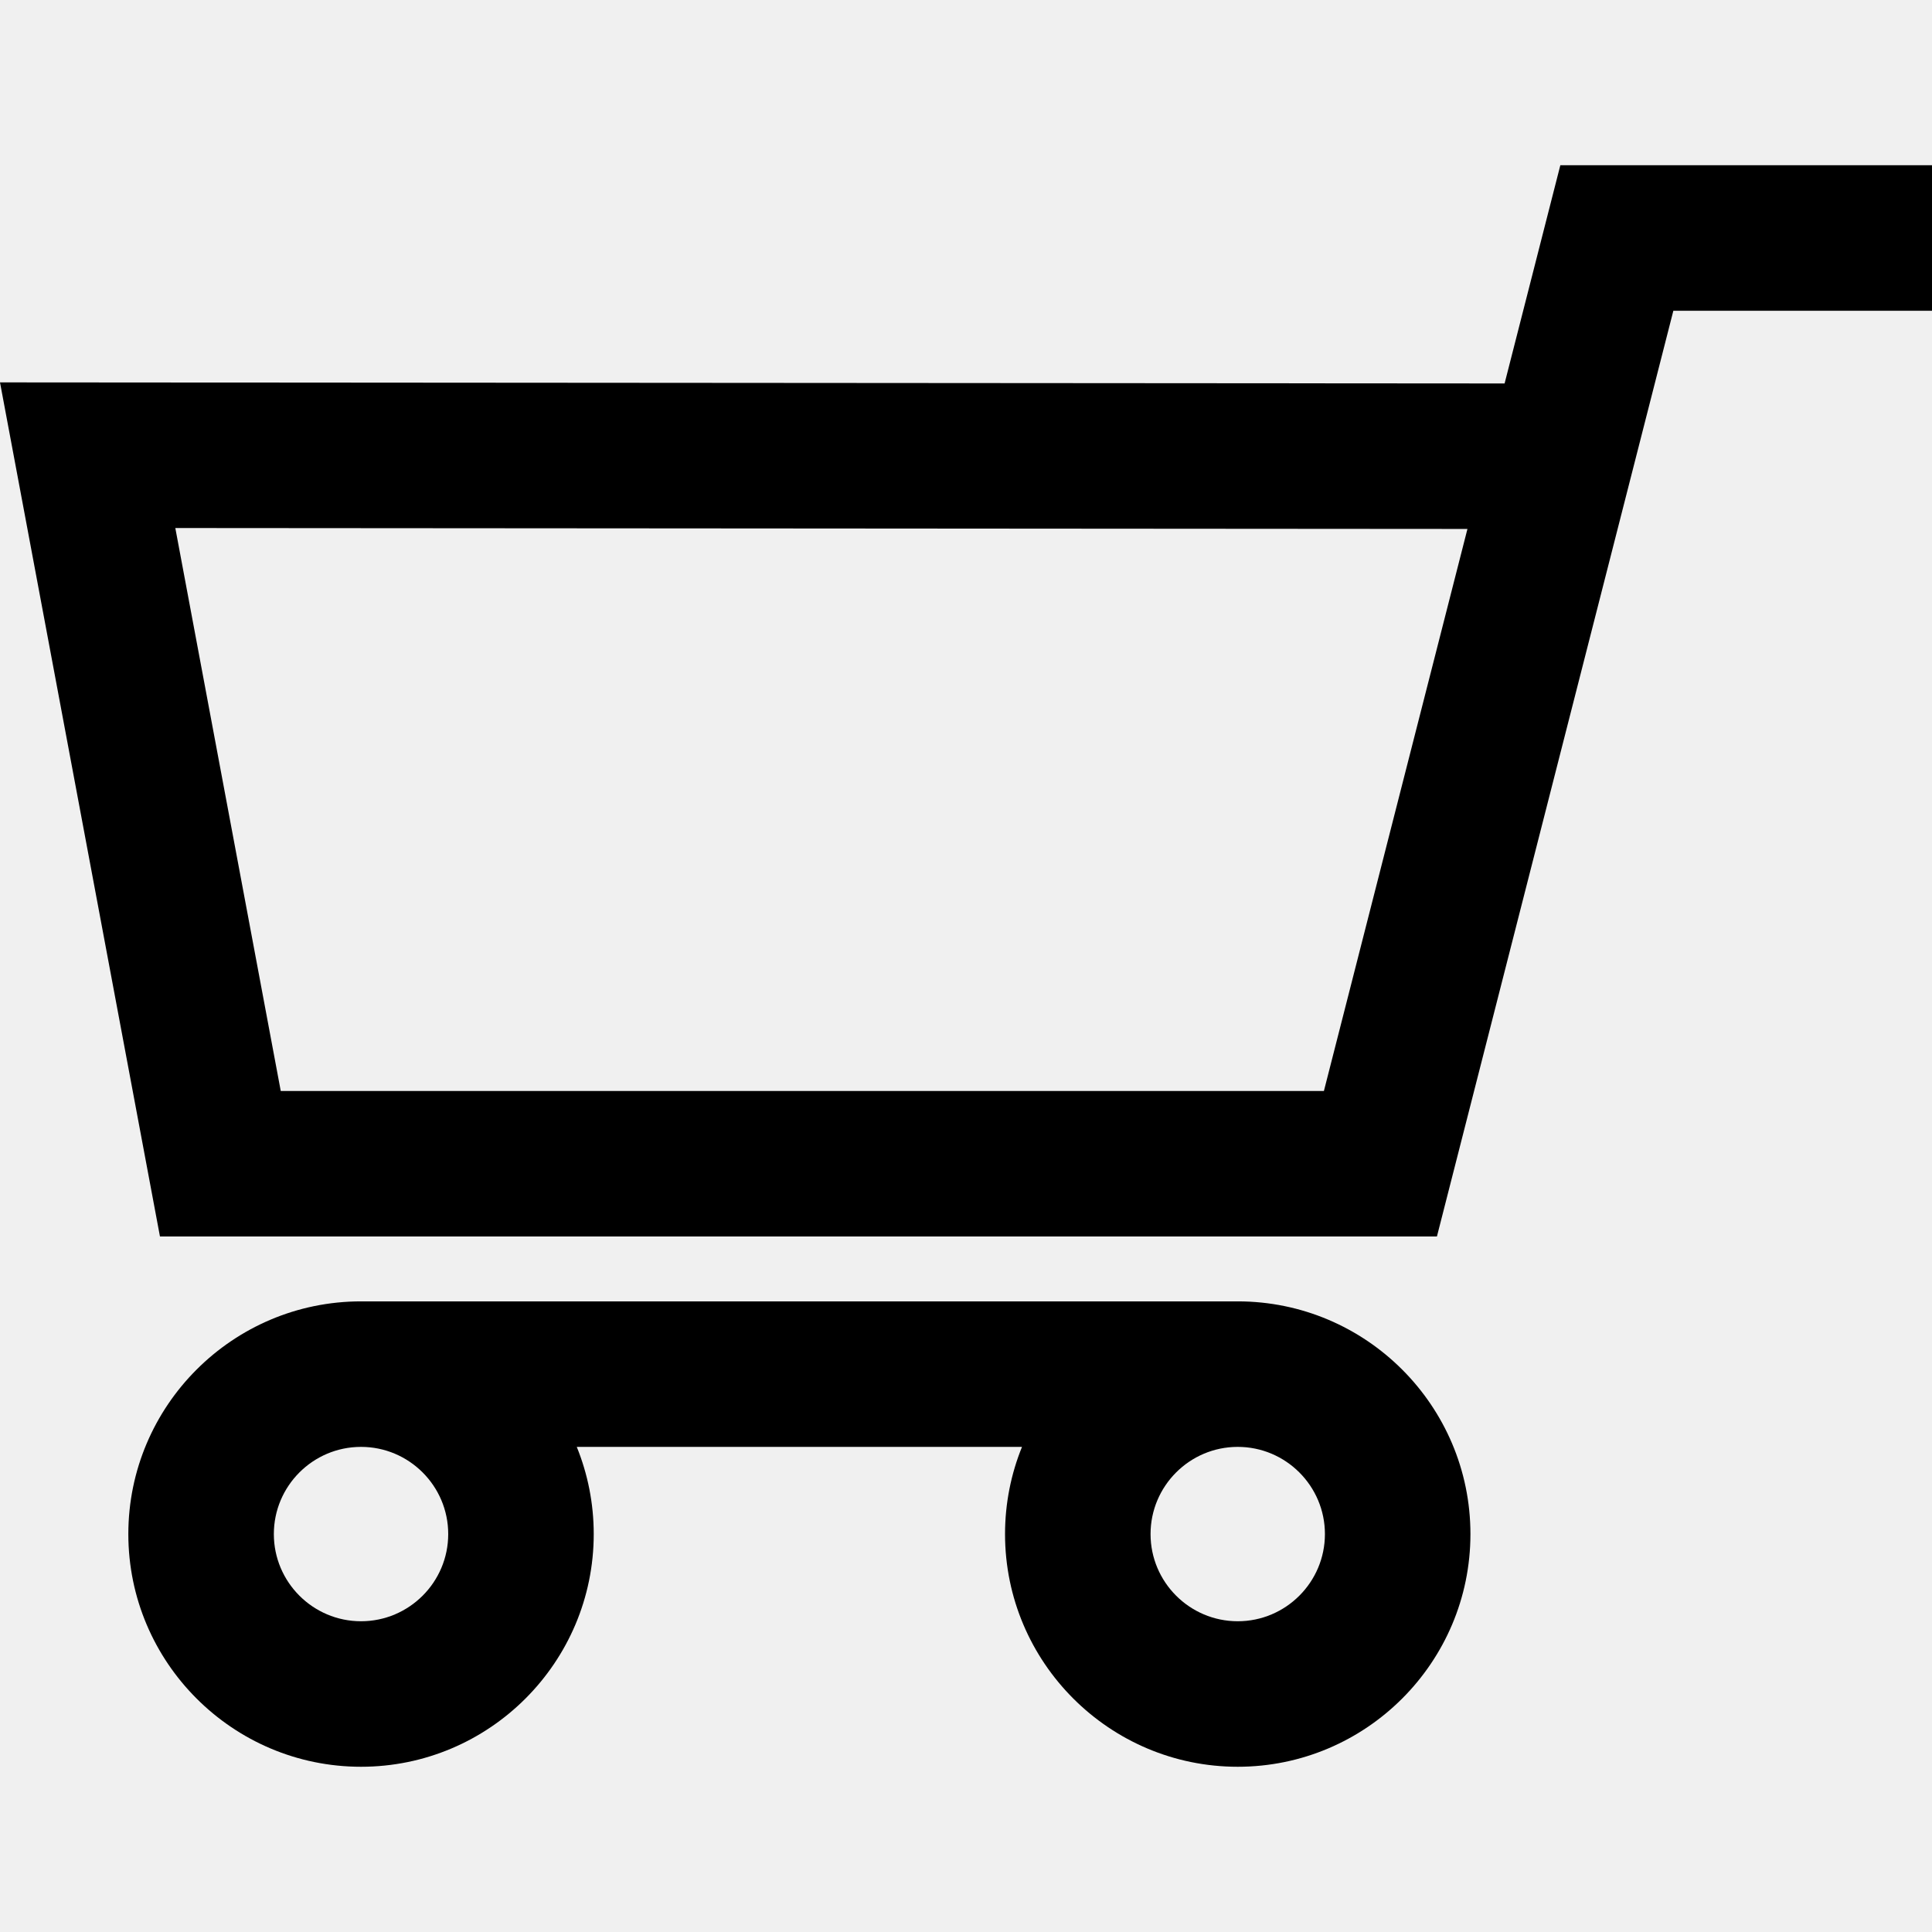
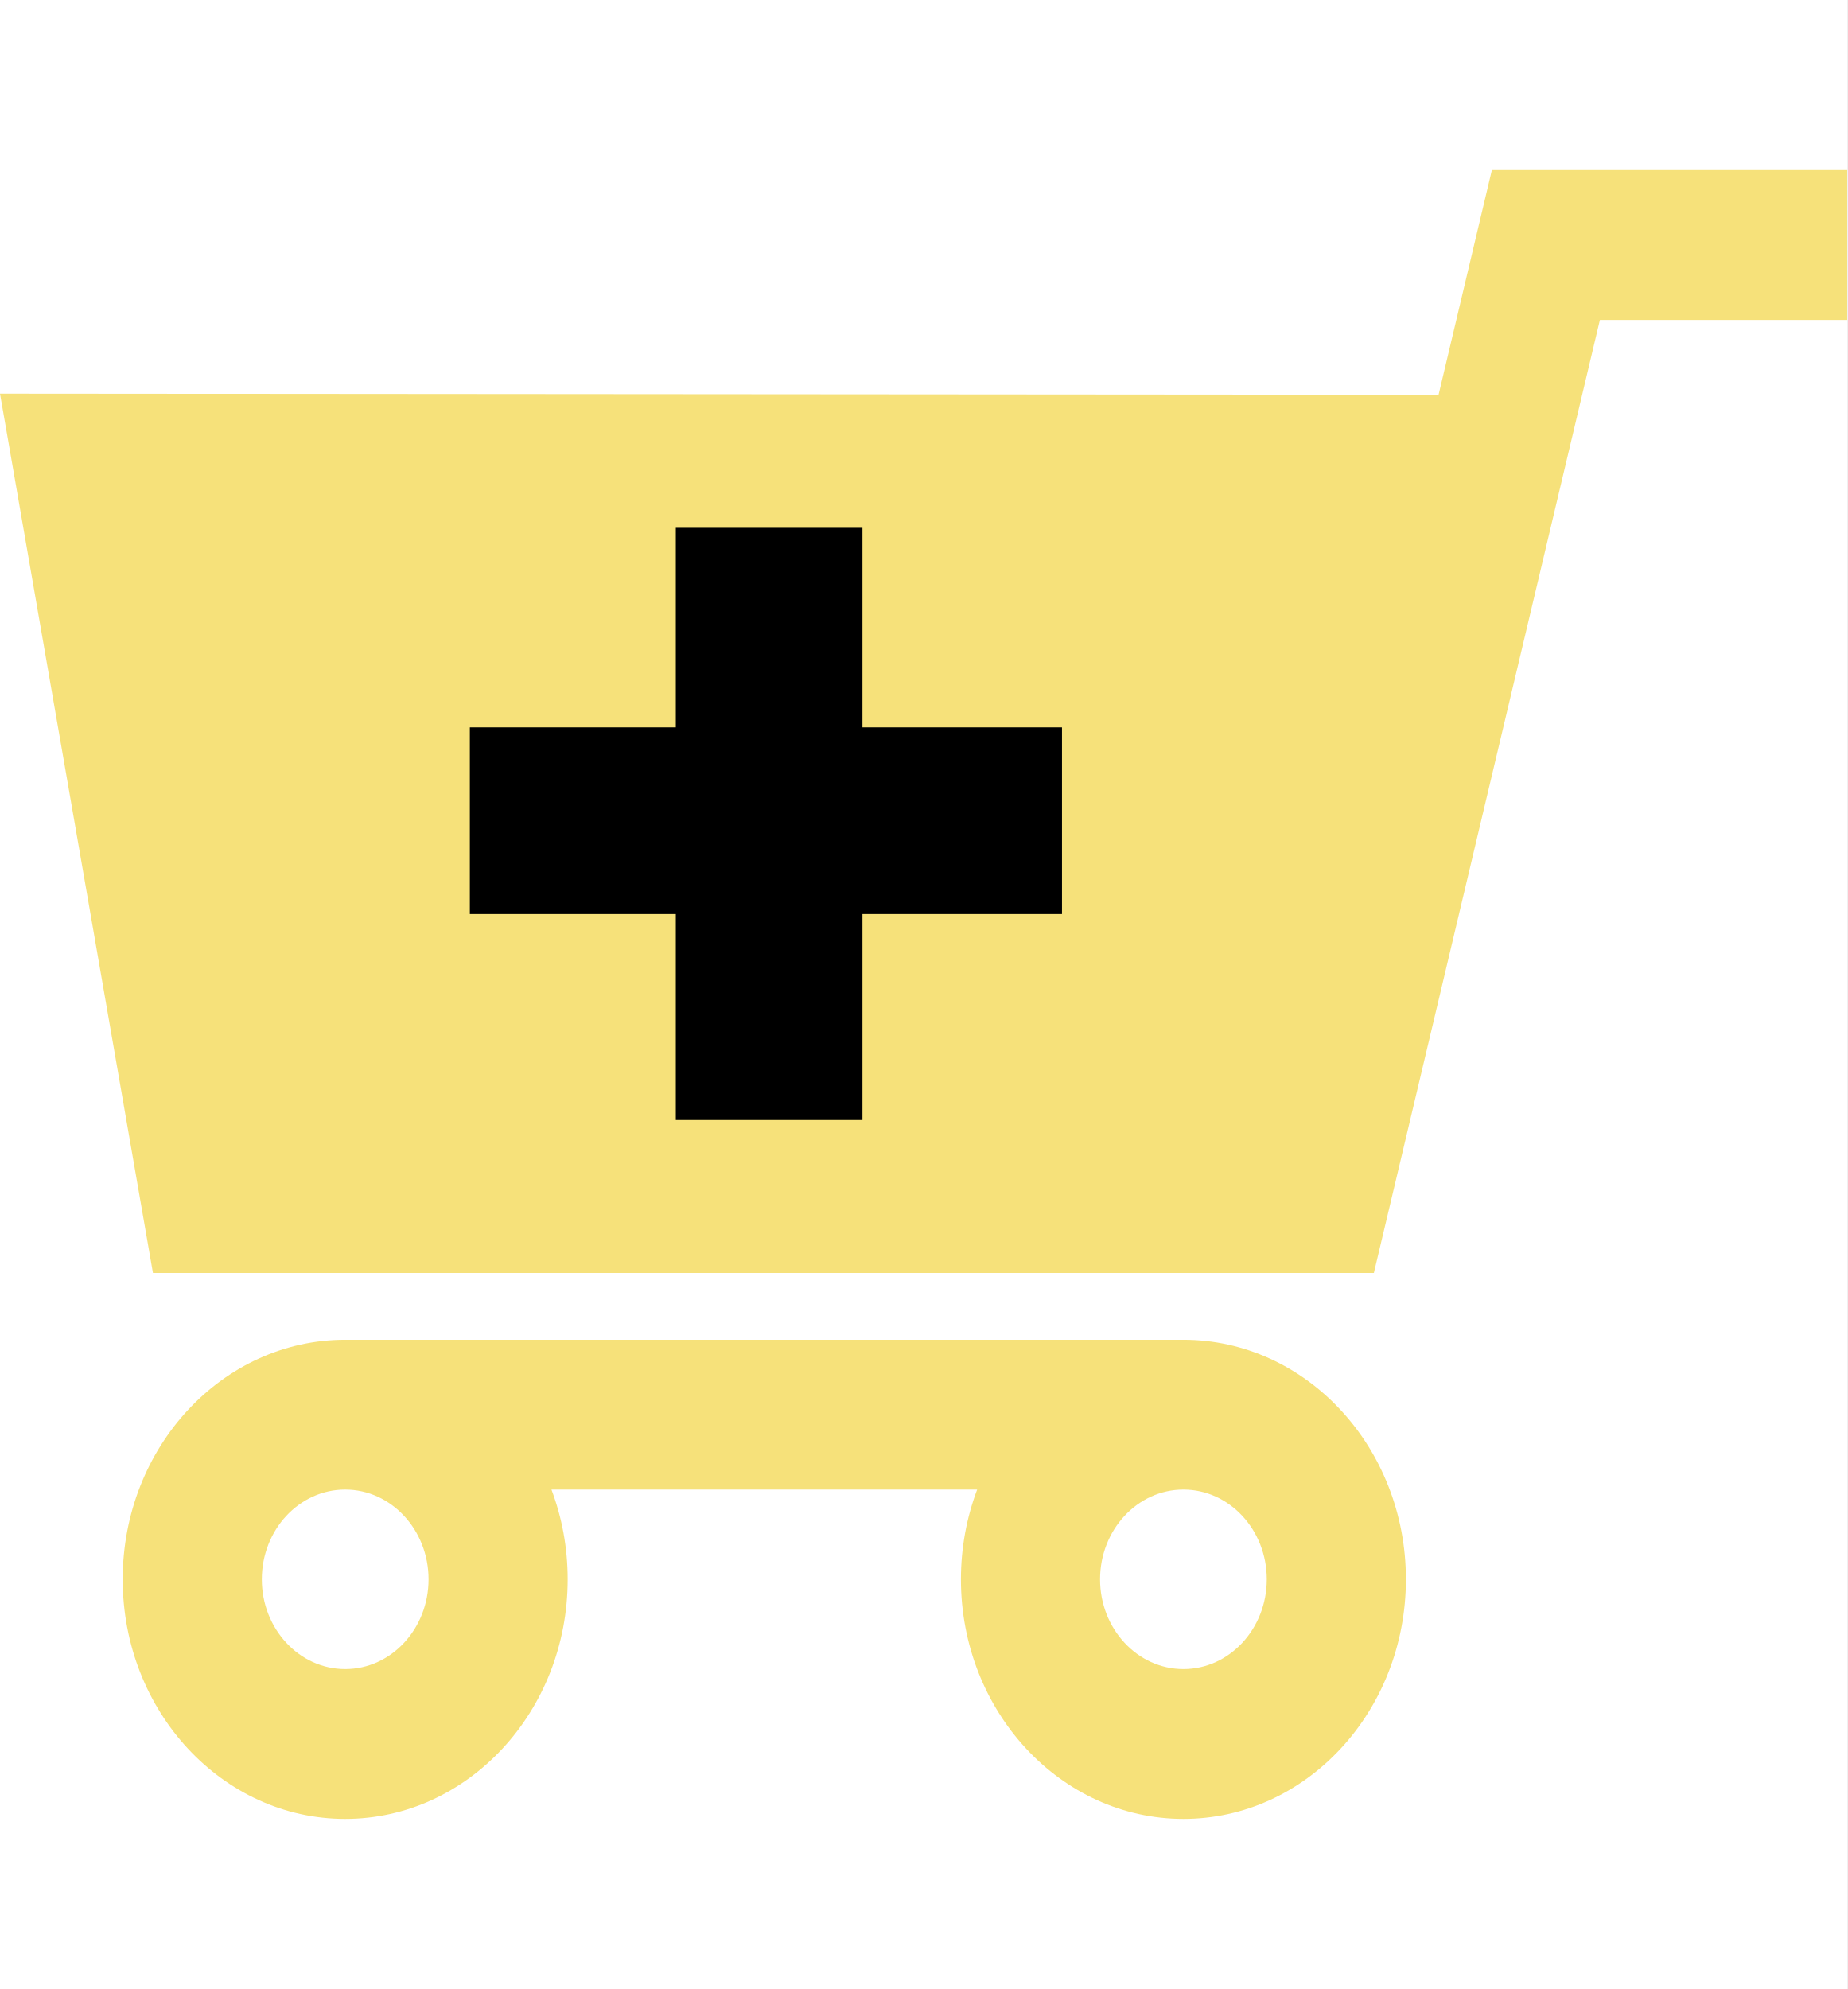
- <svg xmlns="http://www.w3.org/2000/svg" fill="#000000" version="1.1" id="Capa_1" width="800px" height="800px" viewBox="0 0 902.86 902.86" xml:space="preserve">
-   <g>
-     <g>
-       <path d="M671.504,577.829l110.485-432.609H902.86v-68H729.174L703.128,179.2L0,178.697l74.753,399.129h596.751V577.829z     M685.766,247.188l-67.077,262.64H131.199L81.928,246.756L685.766,247.188z" />
-       <path d="M578.418,825.641c59.961,0,108.743-48.783,108.743-108.744s-48.782-108.742-108.743-108.742H168.717    c-59.961,0-108.744,48.781-108.744,108.742s48.782,108.744,108.744,108.744c59.962,0,108.743-48.783,108.743-108.744    c0-14.4-2.821-28.152-7.927-40.742h208.069c-5.107,12.59-7.928,26.342-7.928,40.742    C469.675,776.858,518.457,825.641,578.418,825.641z M209.46,716.897c0,22.467-18.277,40.744-40.743,40.744    c-22.466,0-40.744-18.277-40.744-40.744c0-22.465,18.277-40.742,40.744-40.742C191.183,676.155,209.46,694.432,209.46,716.897z     M619.162,716.897c0,22.467-18.277,40.744-40.743,40.744s-40.743-18.277-40.743-40.744c0-22.465,18.277-40.742,40.743-40.742    S619.162,694.432,619.162,716.897z" />
-     </g>
+ <svg xmlns="http://www.w3.org/2000/svg" width="287" height="309" viewBox="0 0 287 309" fill="none">
+   <rect width="287" height="309" fill="#F5F5F5" />
+   <g clip-path="url(#clip0_0_1)">
+     <rect width="287" height="309" fill="white" />
+     <path d="M213.457 197.76L248.578 49.701H287V26.428H231.789L223.509 61.33L0 61.158L23.762 197.758H213.457V197.76Z" fill="#F6E17A" />
+     <path d="M183.867 282.572C202.927 282.572 218.434 265.876 218.434 245.355C218.434 224.834 202.927 208.139 183.867 208.139H53.632C34.571 208.139 19.064 224.834 19.064 245.355C19.064 265.876 34.571 282.572 53.632 282.572C72.692 282.572 88.199 265.876 88.199 245.355C88.199 240.427 87.302 235.72 85.679 231.411H151.82C150.196 235.72 149.299 240.427 149.299 245.355C149.3 265.876 164.806 282.572 183.867 282.572ZM66.583 245.355C66.583 253.044 60.773 259.299 53.632 259.299C46.49 259.299 40.68 253.044 40.68 245.355C40.68 237.666 46.49 231.411 53.632 231.411C60.773 231.411 66.583 237.666 66.583 245.355ZM196.818 245.355C196.818 253.044 191.009 259.299 183.867 259.299C176.726 259.299 170.916 253.044 170.916 245.355C170.916 237.666 176.726 231.411 183.867 231.411C191.009 231.411 196.818 237.666 196.818 245.355Z" fill="#F6E17A" />
+     <rect x="105" y="82" width="29" height="92" fill="black" />
+     <rect x="165" y="113" width="29" height="92" transform="rotate(90 165 113)" fill="black" />
  </g>
+   <defs>
+     <clipPath id="clip0_0_1">
+       <rect width="287" height="309" fill="white" />
+     </clipPath>
+   </defs>
</svg>
